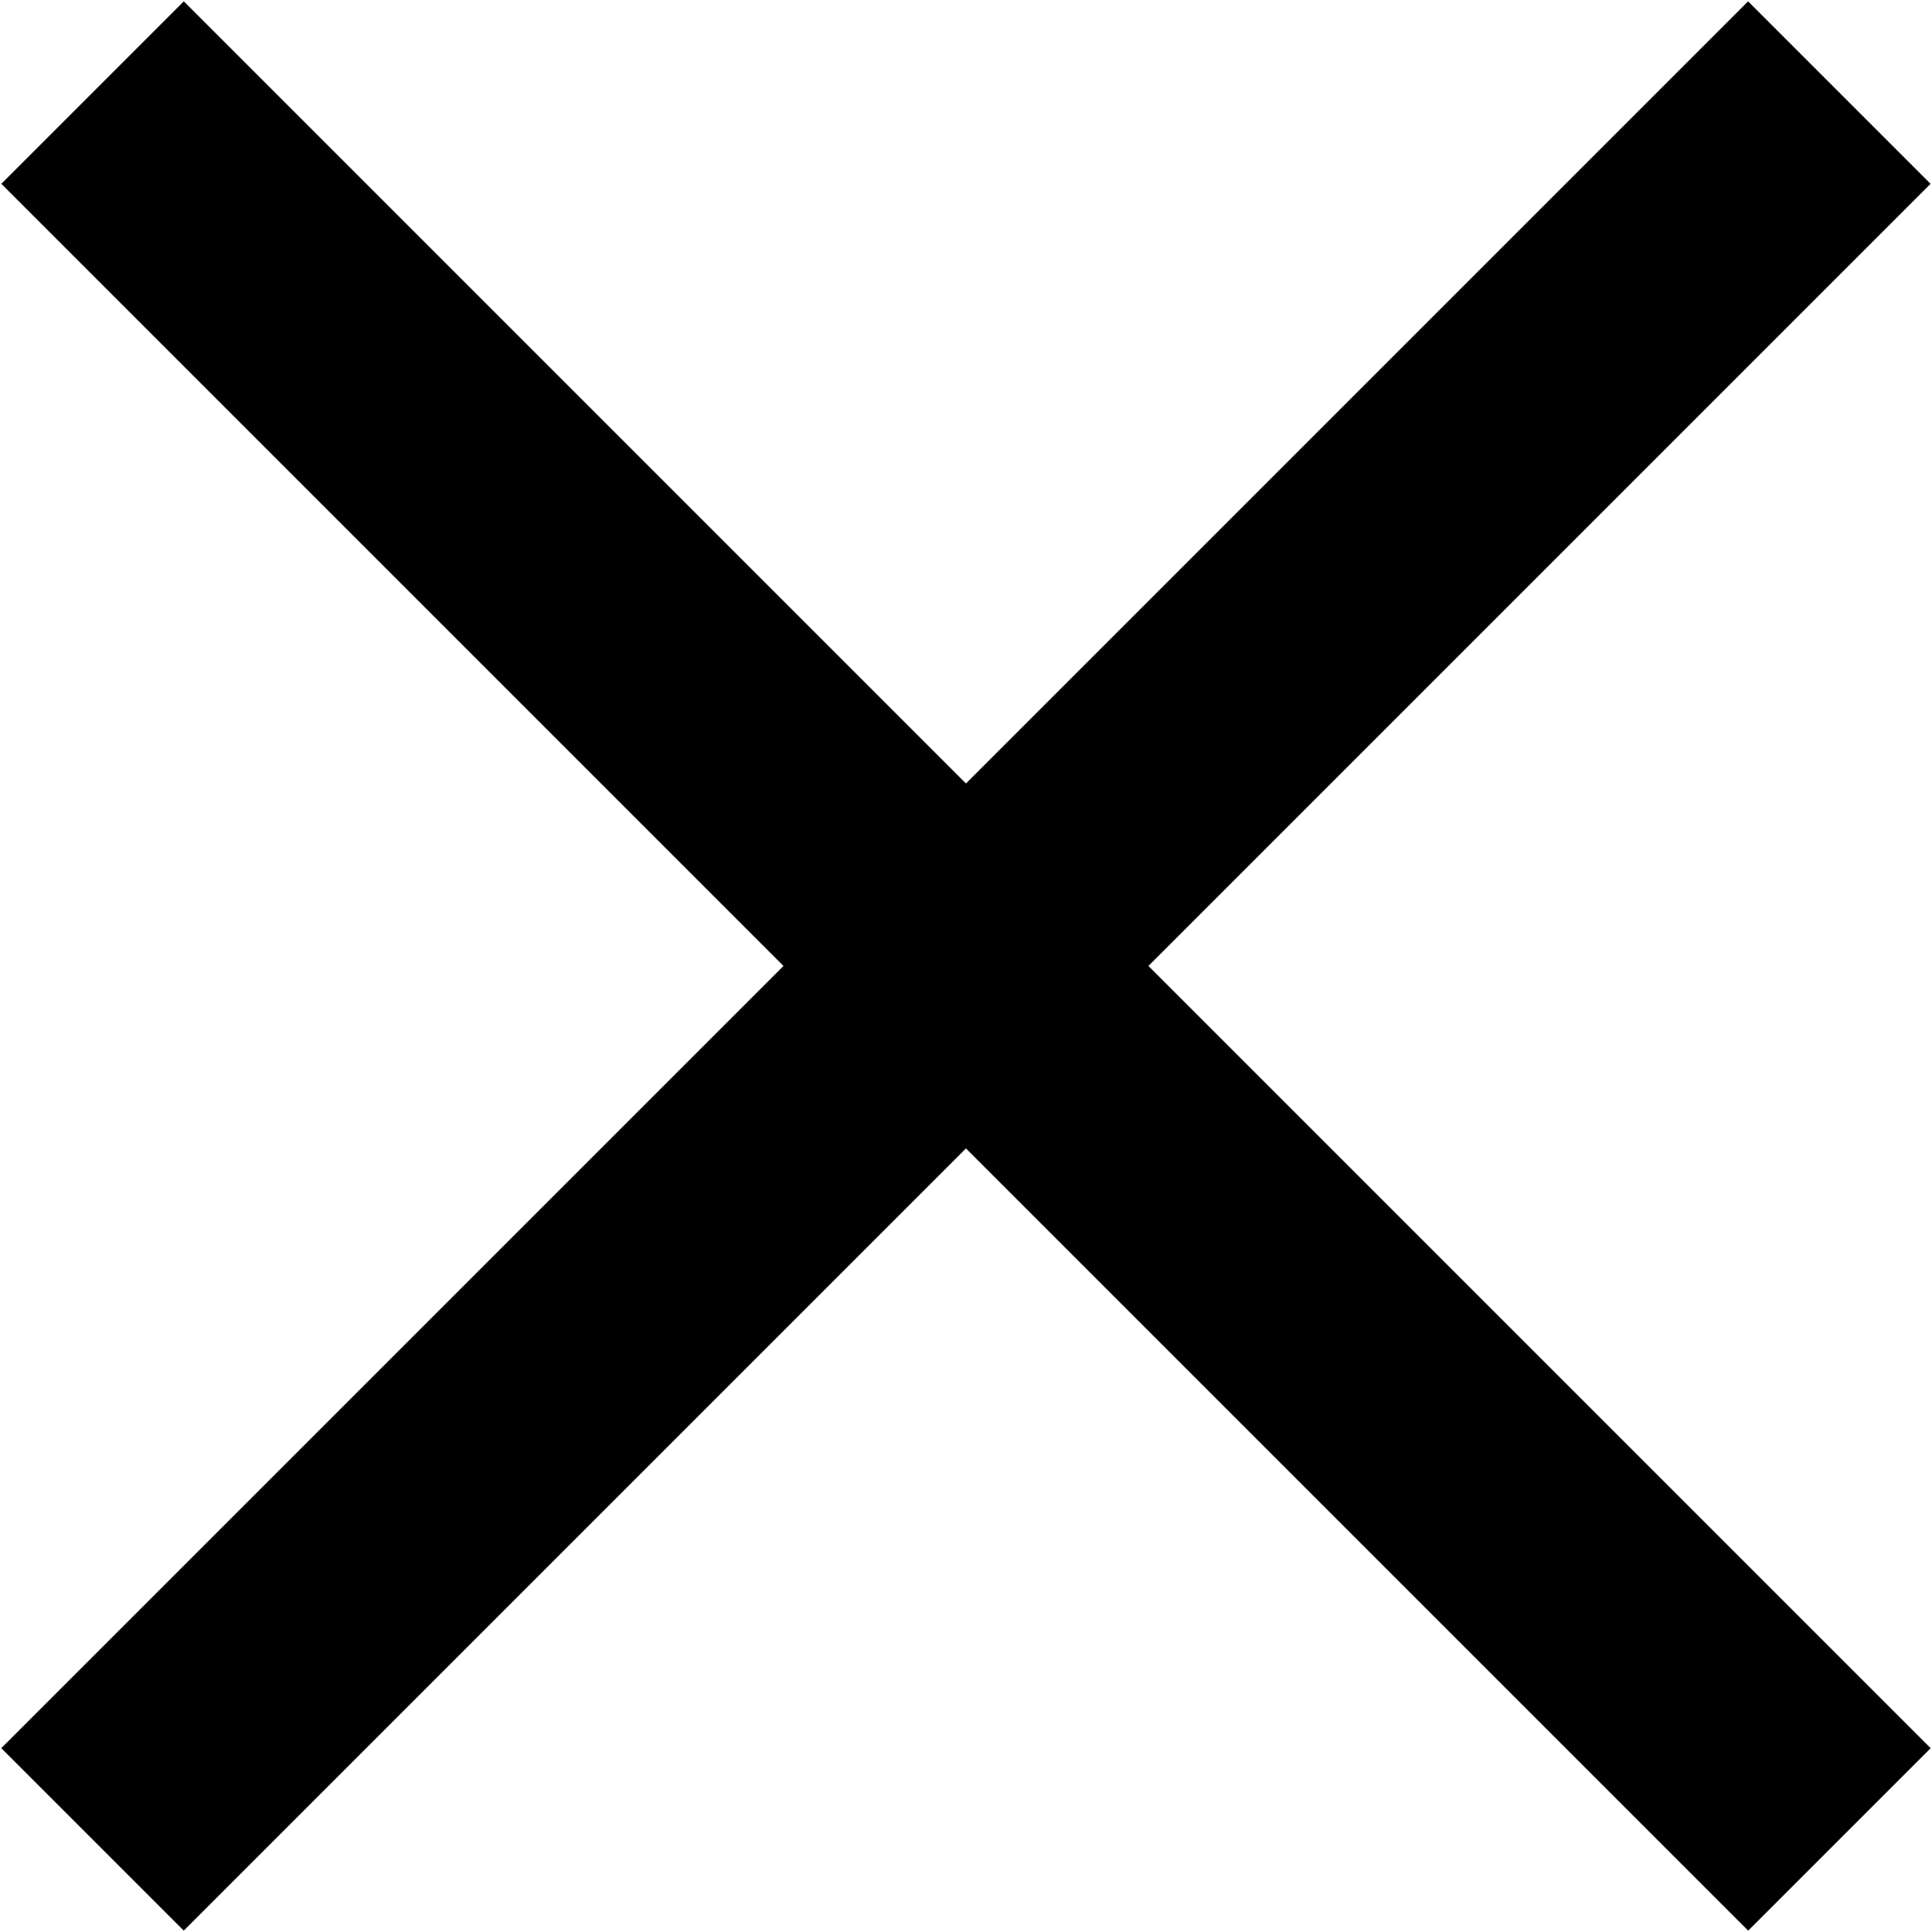
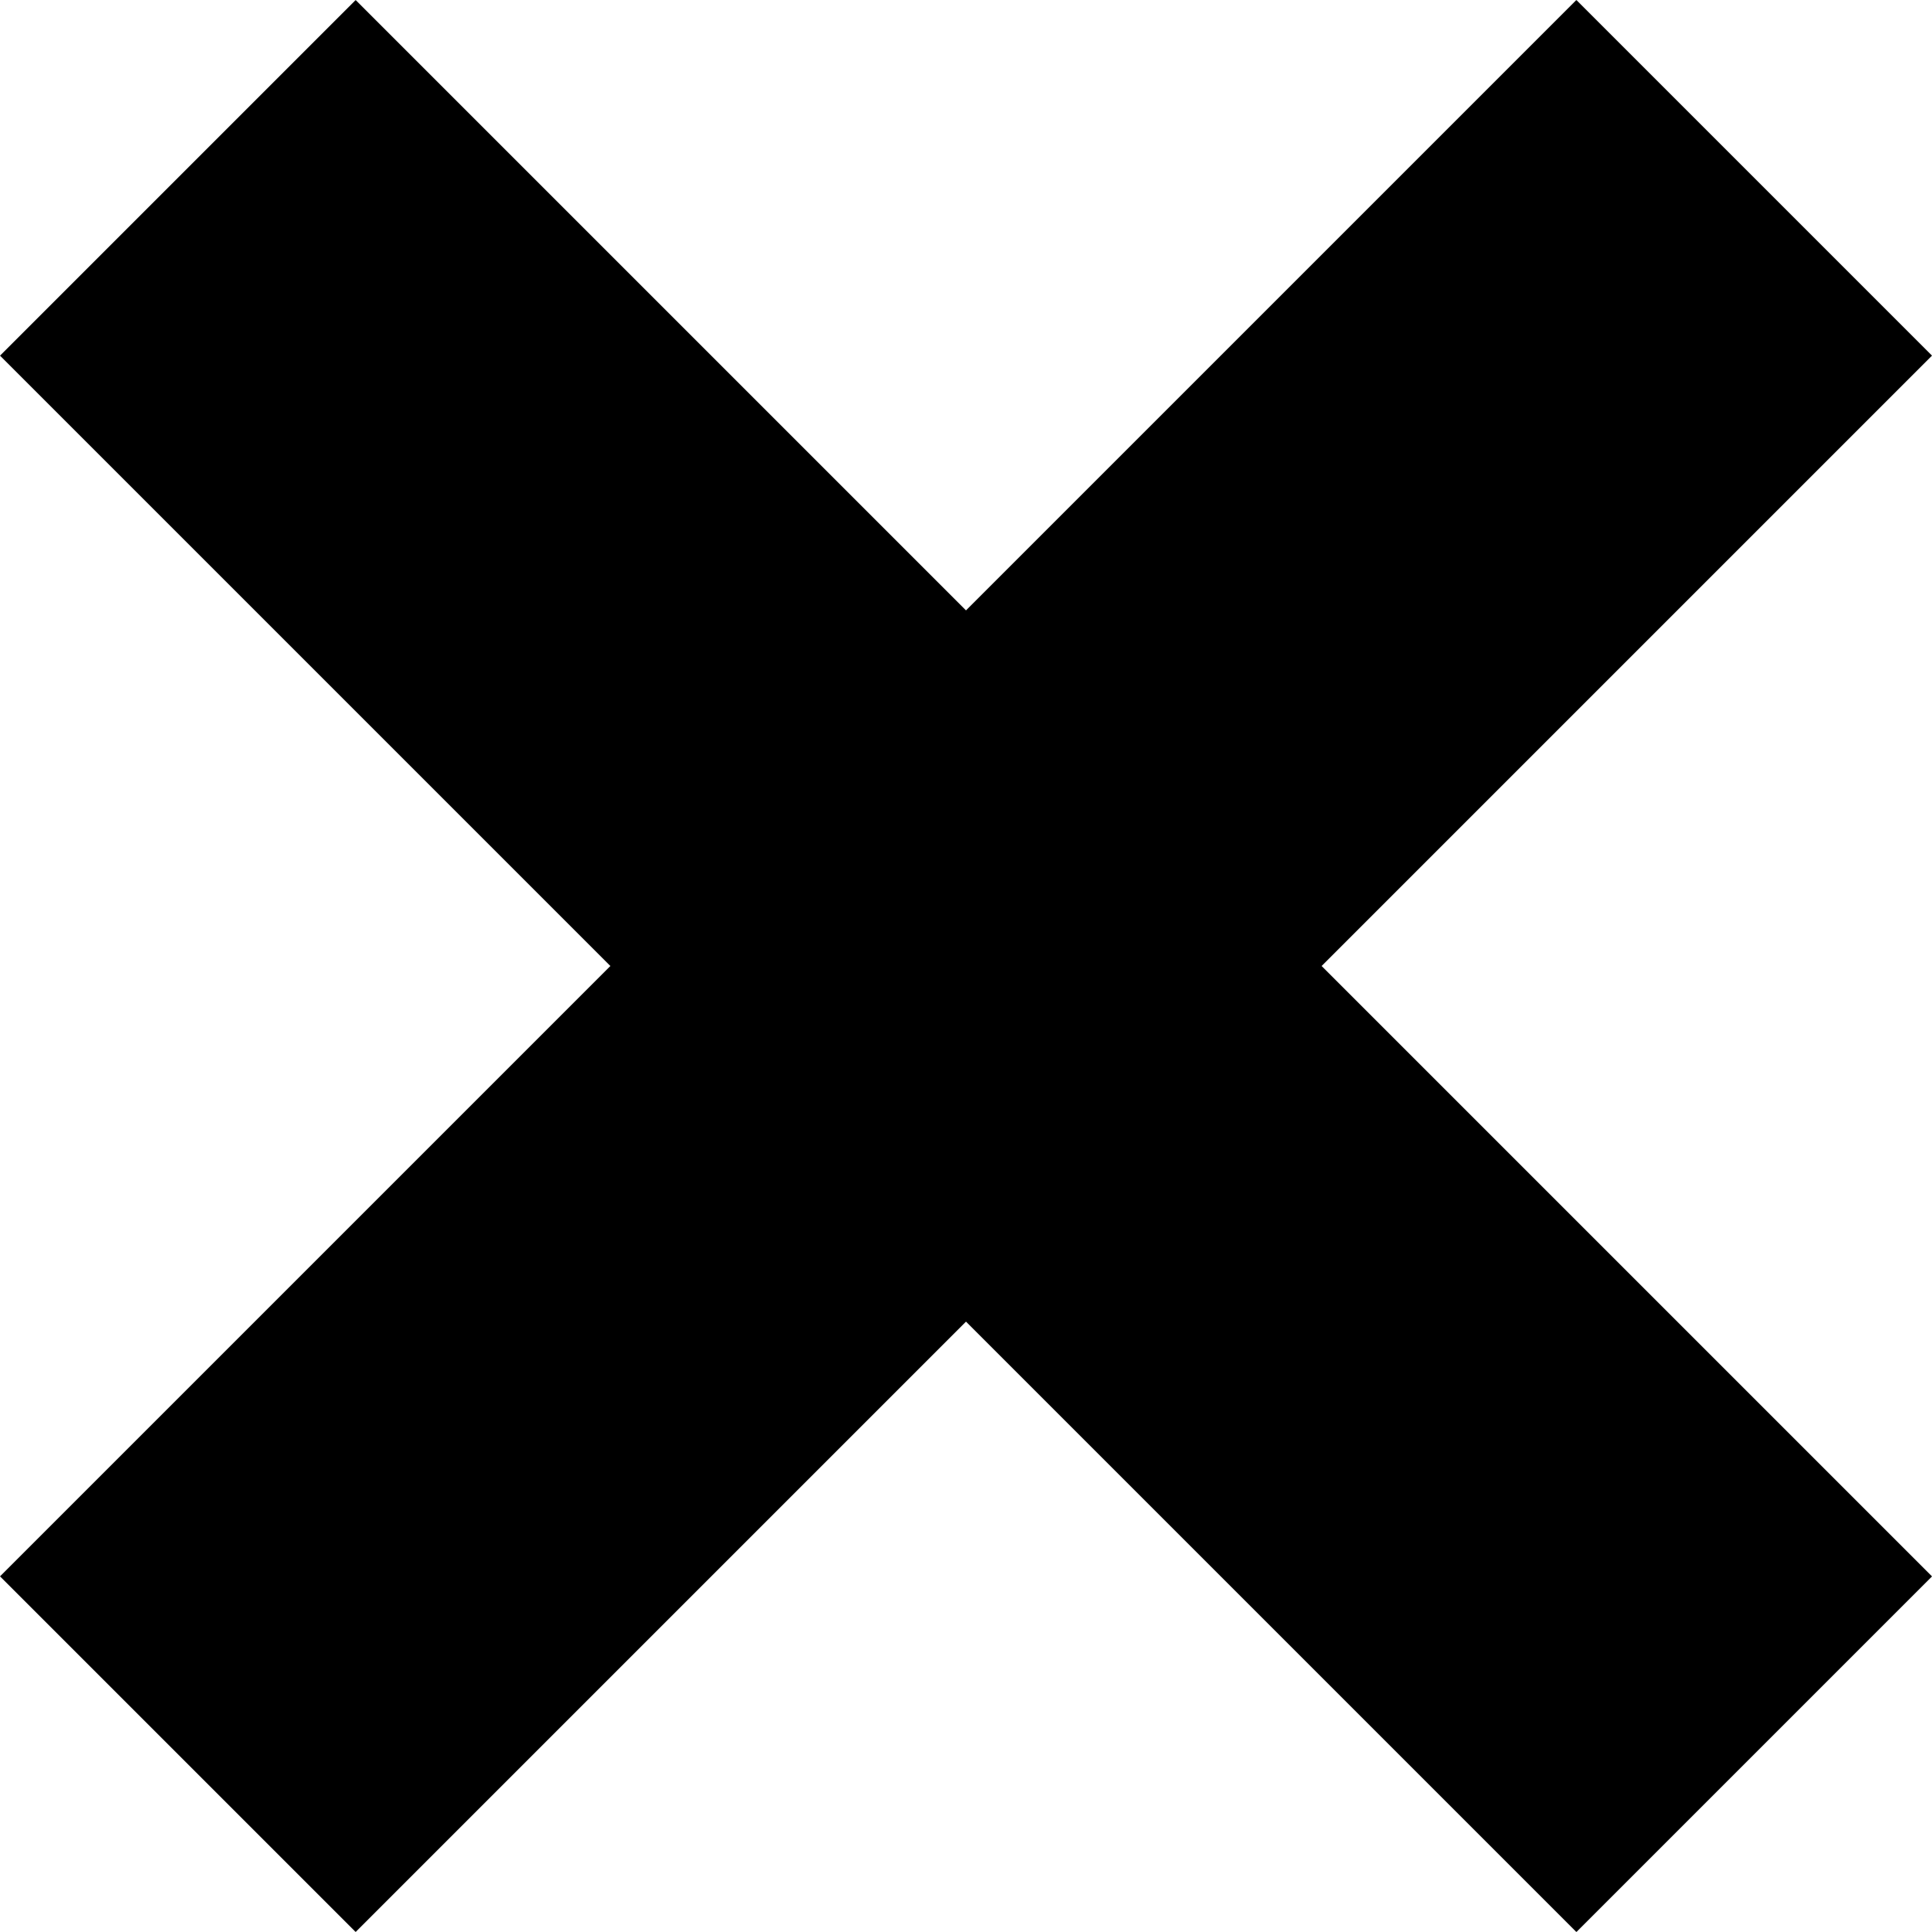
<svg xmlns="http://www.w3.org/2000/svg" version="1.1" id="Layer_1" x="0px" y="0px" width="100px" height="100px" viewBox="0 0 100 100" enable-background="new 0 0 100 100" xml:space="preserve">
-   <g>
-     <rect x="-13.933" y="43.322" transform="matrix(0.7071 0.7071 -0.7071 0.7071 49.9995 -20.7108)" width="127.867" height="13.356" />
-   </g>
-   <g>
-     <rect x="43.322" y="-13.933" transform="matrix(0.7071 0.7071 -0.7071 0.7071 49.9961 -20.7106)" width="13.356" height="127.866" />
-   </g>
+   <rect x="36.984" y="-7.696" transform="matrix(-0.7071 0.7071 -0.7071 -0.7071 120.7103 50.002)" width="26.031" height="115.391" />
+   <rect x="-7.695" y="36.984" transform="matrix(-0.7071 0.7071 -0.7071 -0.7071 120.7103 49.9996)" width="115.39" height="26.032" />
</svg>
